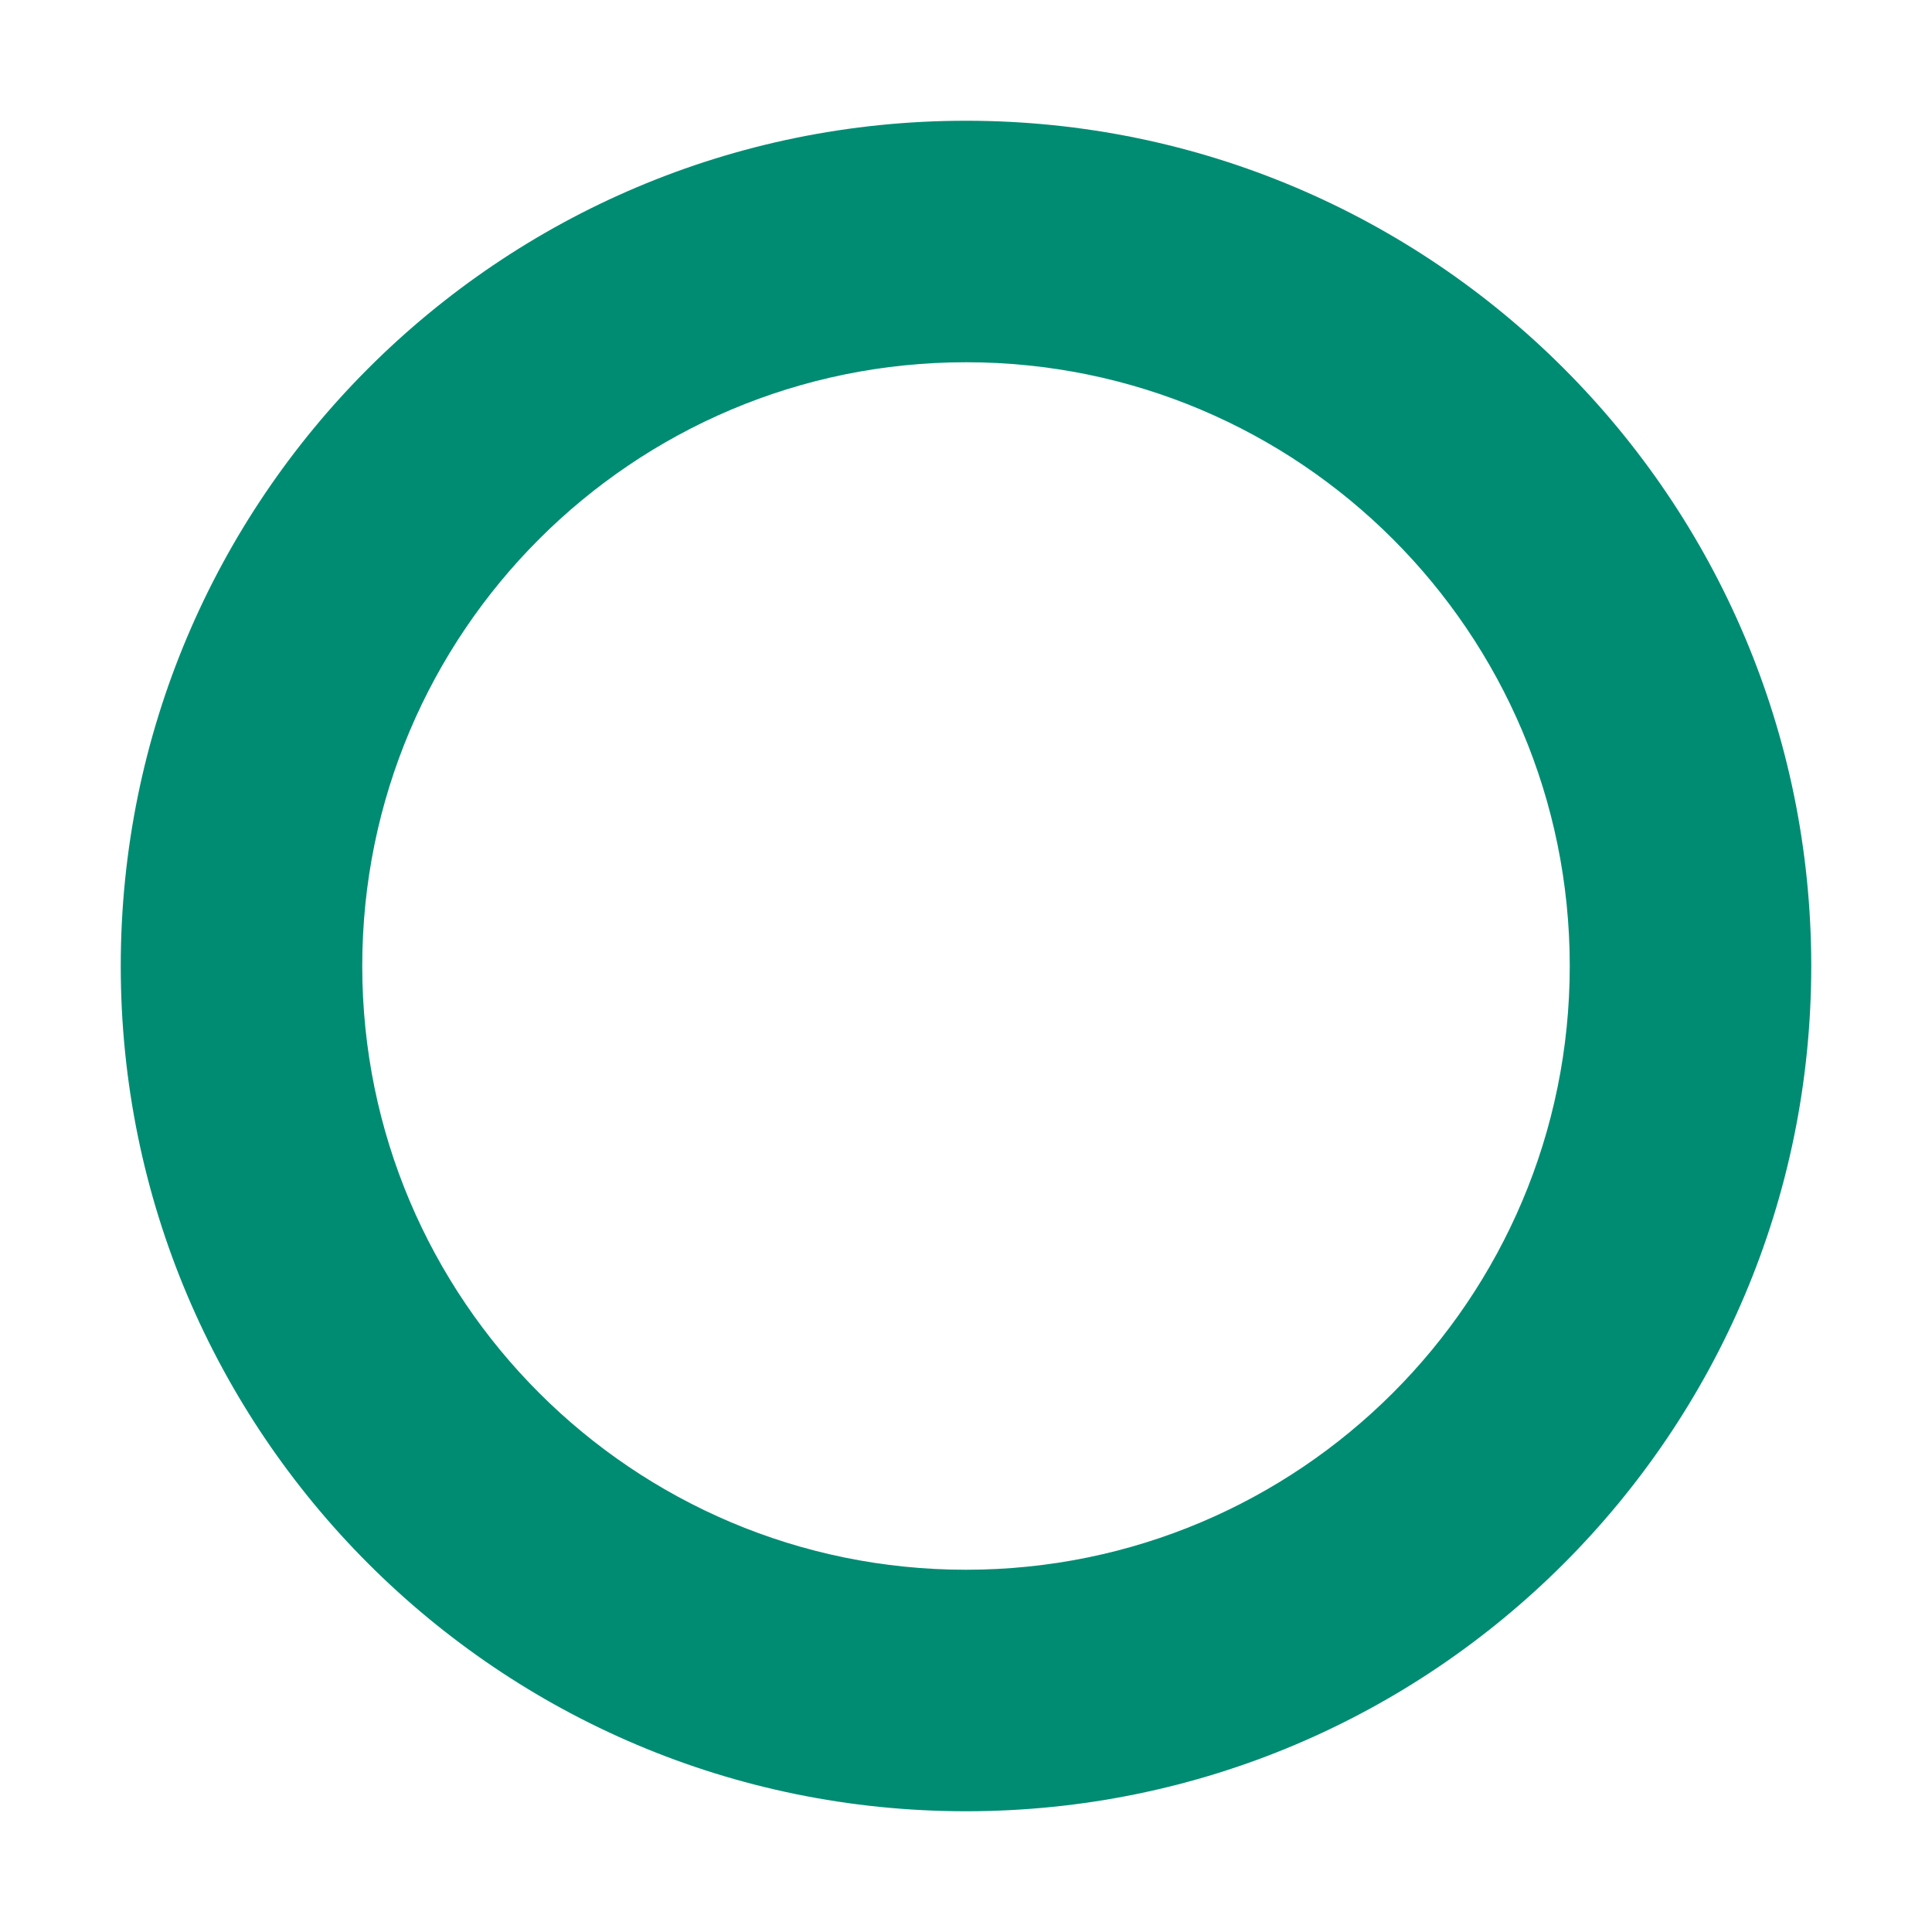
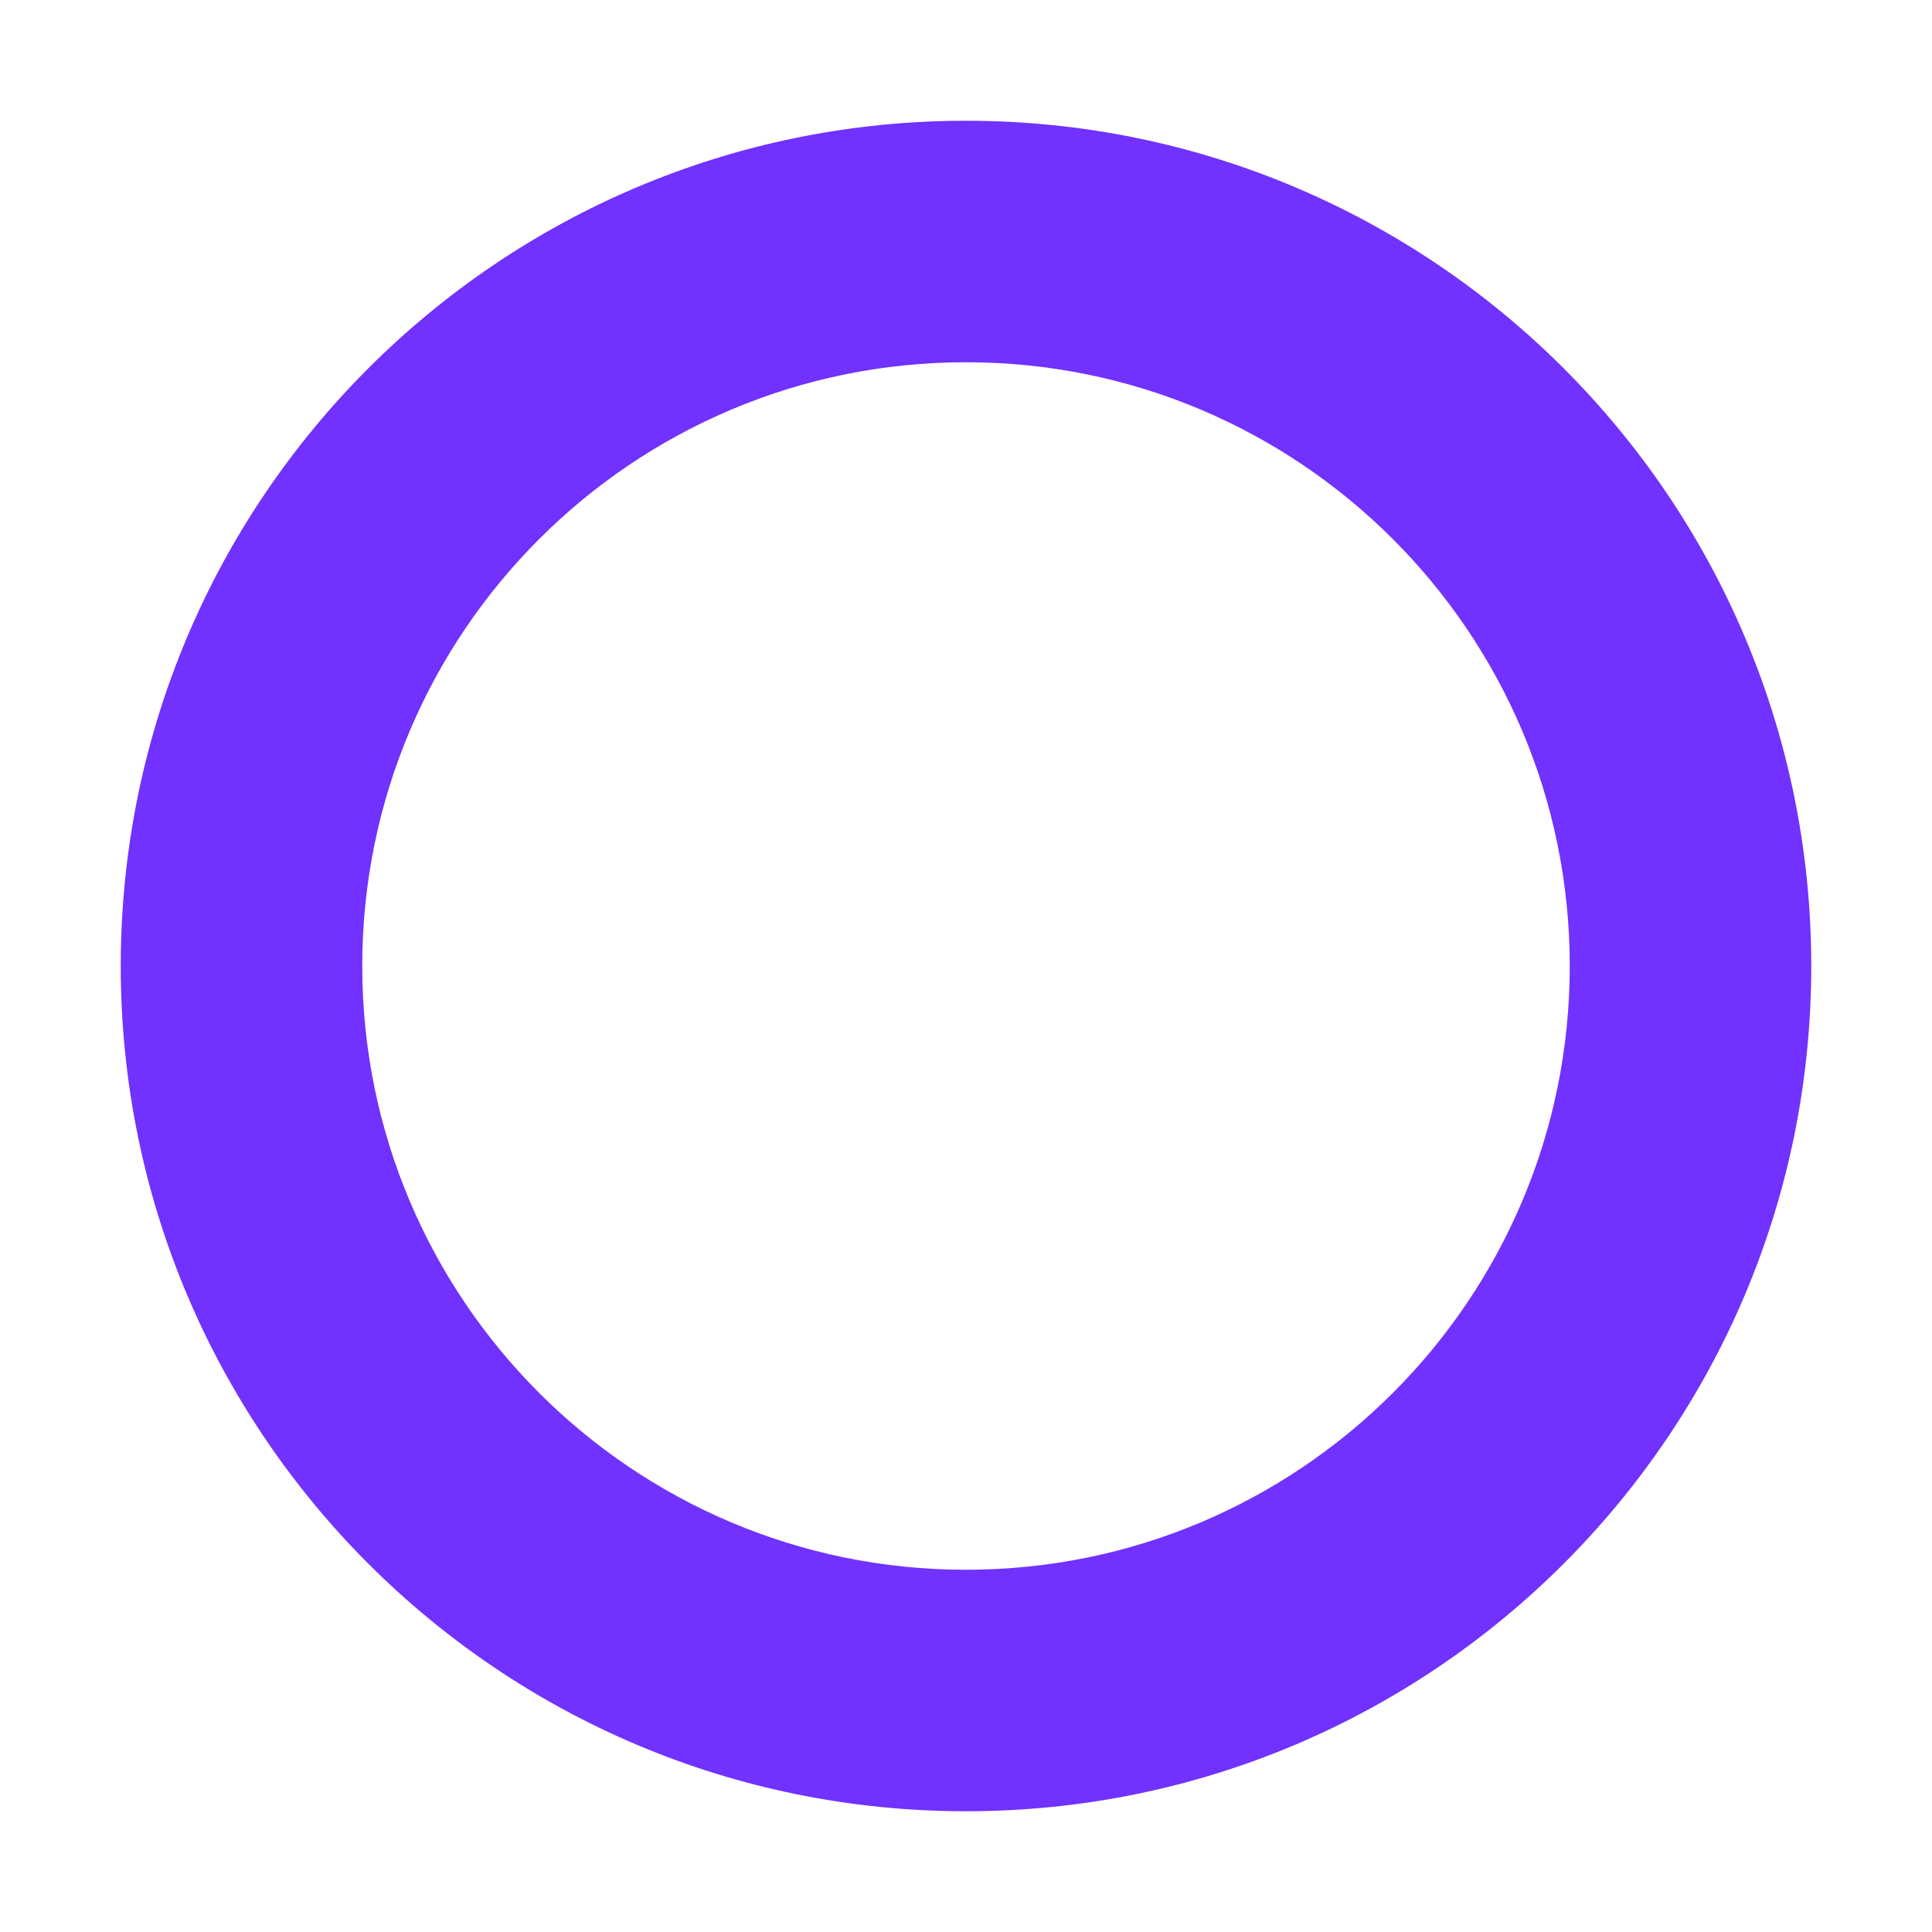
<svg xmlns="http://www.w3.org/2000/svg" width="16" height="16" viewBox="0 0 16 16">
  <g fill="none" fill-rule="evenodd">
    <g>
      <g>
        <path d="M0 0H16V16H0z" transform="translate(-646 -3495) translate(646 3495)" />
-         <path fill="#008C73" fill-rule="nonzero" d="M8 15c3.866 0 7-3.134 7-7s-3.134-7-7-7-7 3.134-7 7 3.134 7 7 7zm0-2c-2.761 0-5-2.239-5-5s2.239-5 5-5 5 2.239 5 5-2.239 5-5 5z" transform="translate(-646 -3495) translate(646 3495)" />
+         <path fill="#7131ff" fill-rule="nonzero" d="M8 15c3.866 0 7-3.134 7-7s-3.134-7-7-7-7 3.134-7 7 3.134 7 7 7zm0-2c-2.761 0-5-2.239-5-5s2.239-5 5-5 5 2.239 5 5-2.239 5-5 5z" transform="translate(-646 -3495) translate(646 3495)" />
      </g>
    </g>
  </g>
</svg>
